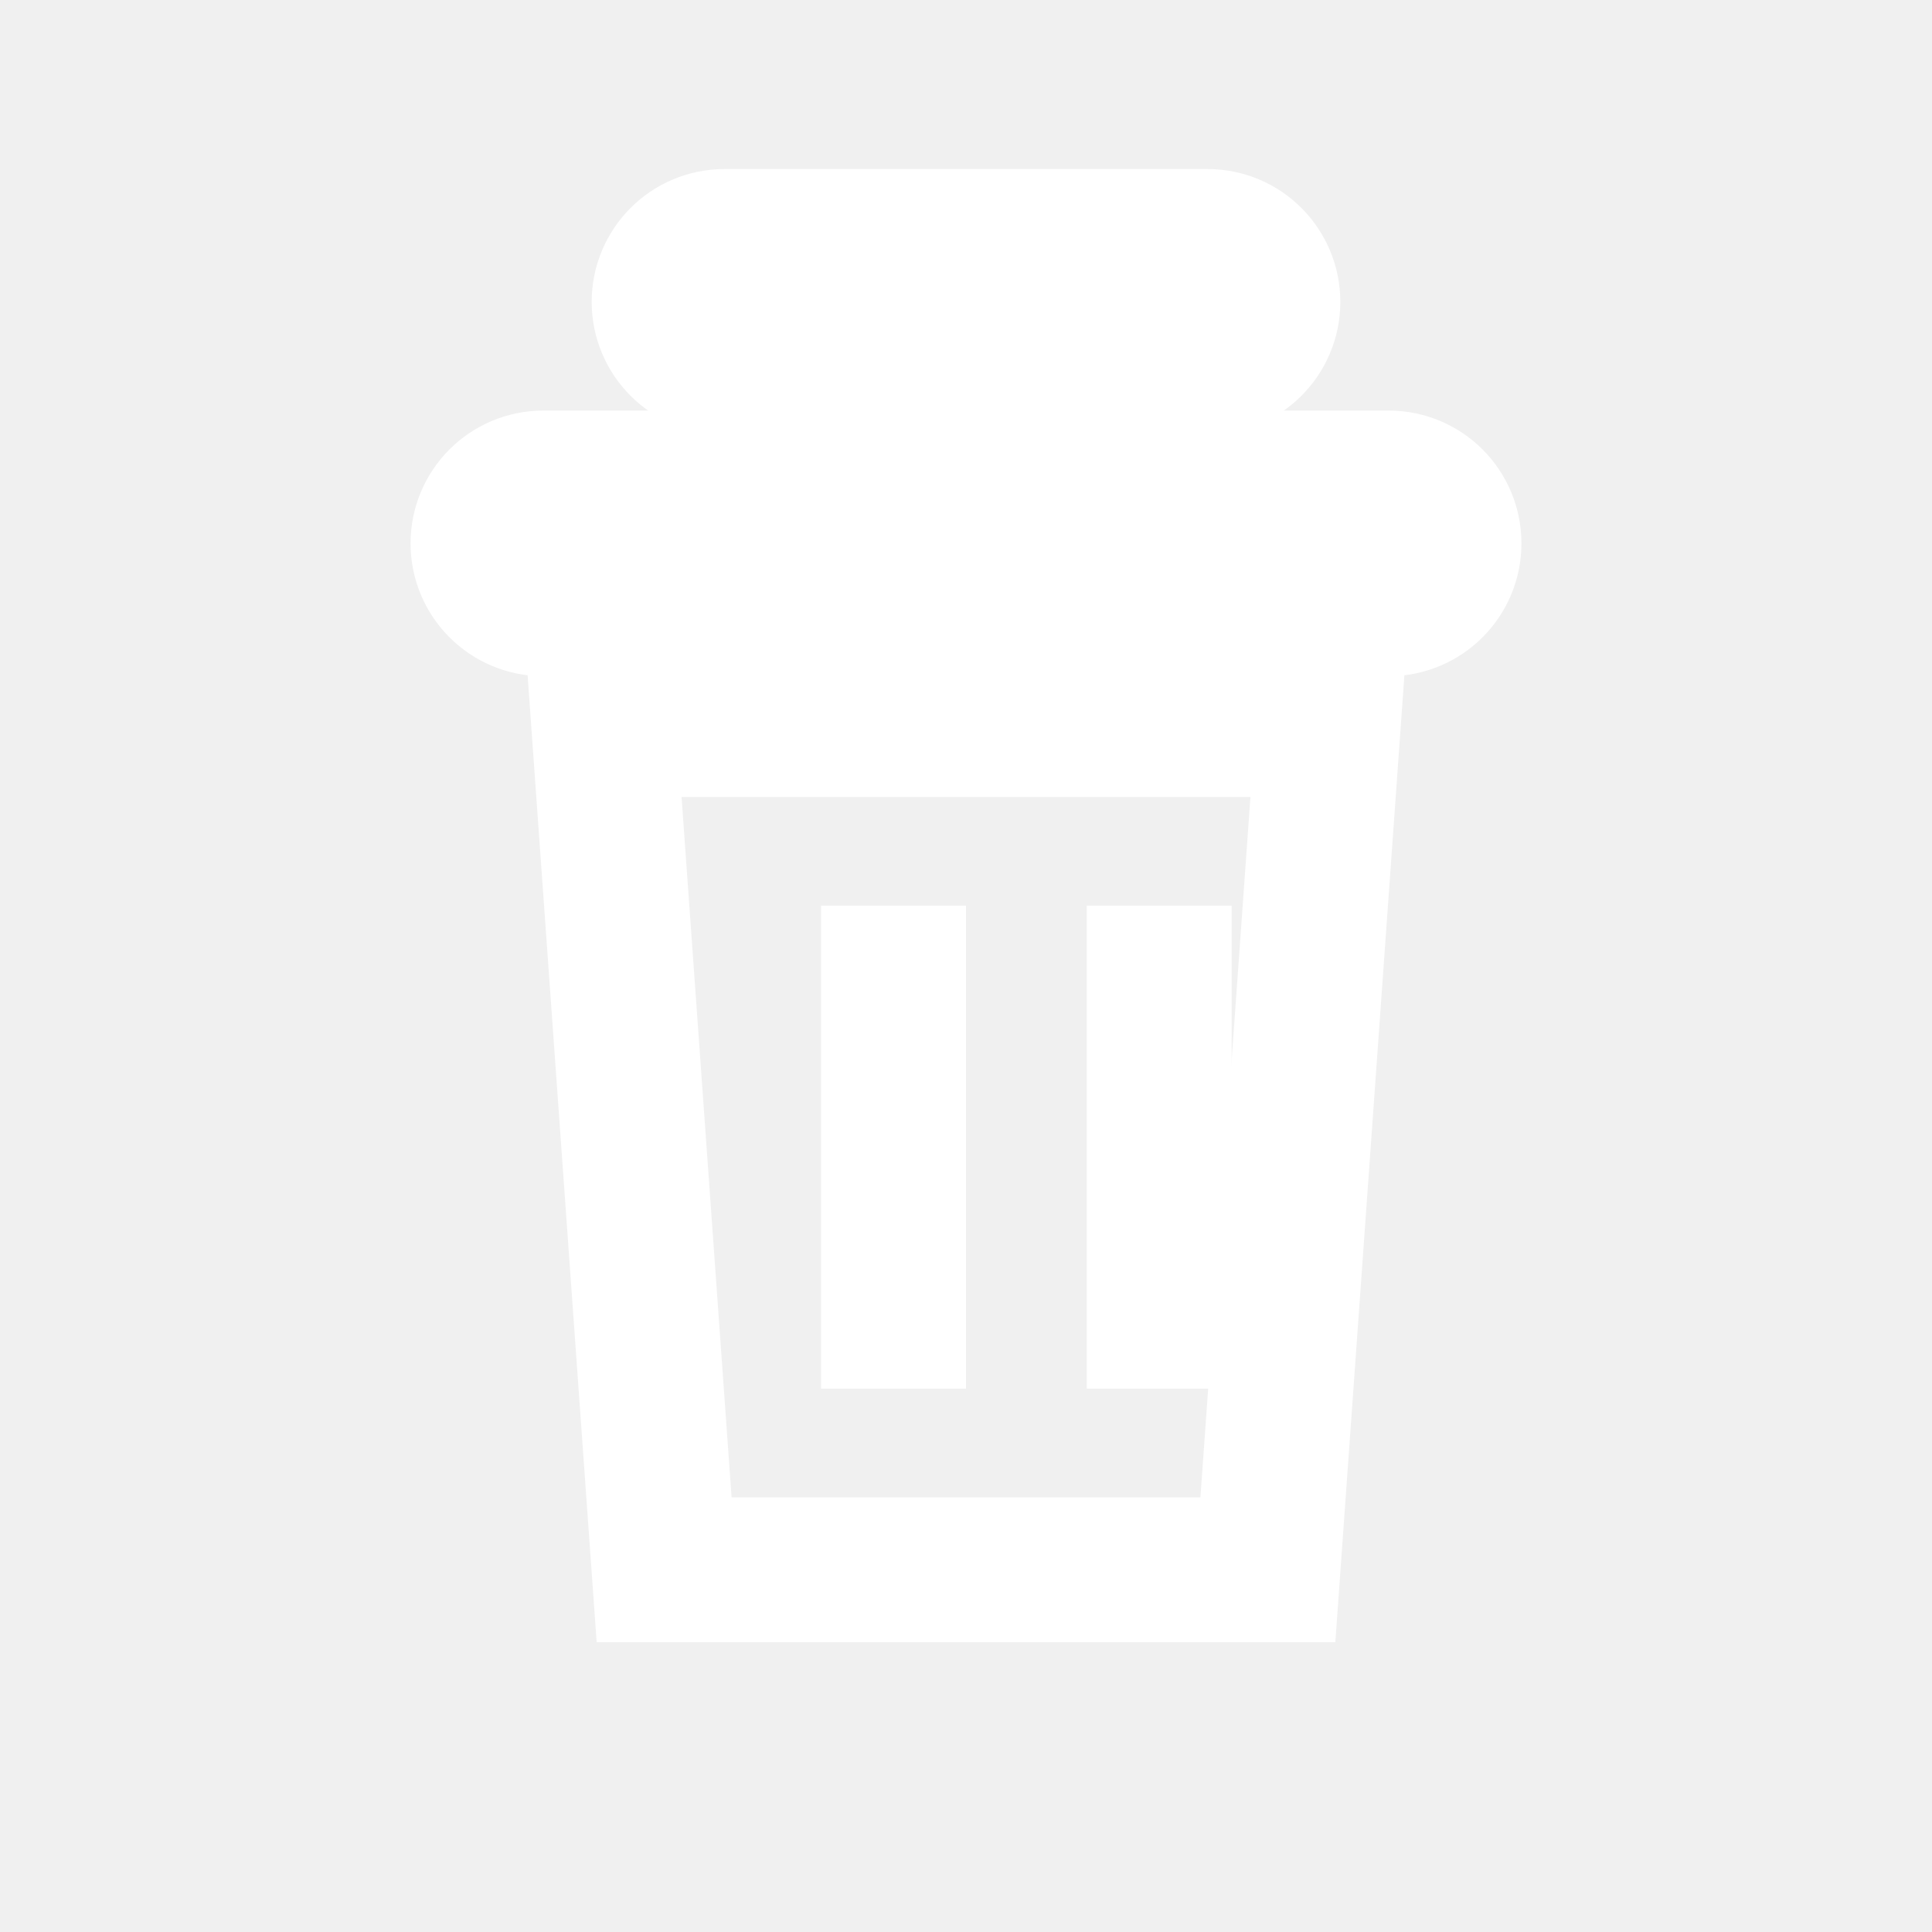
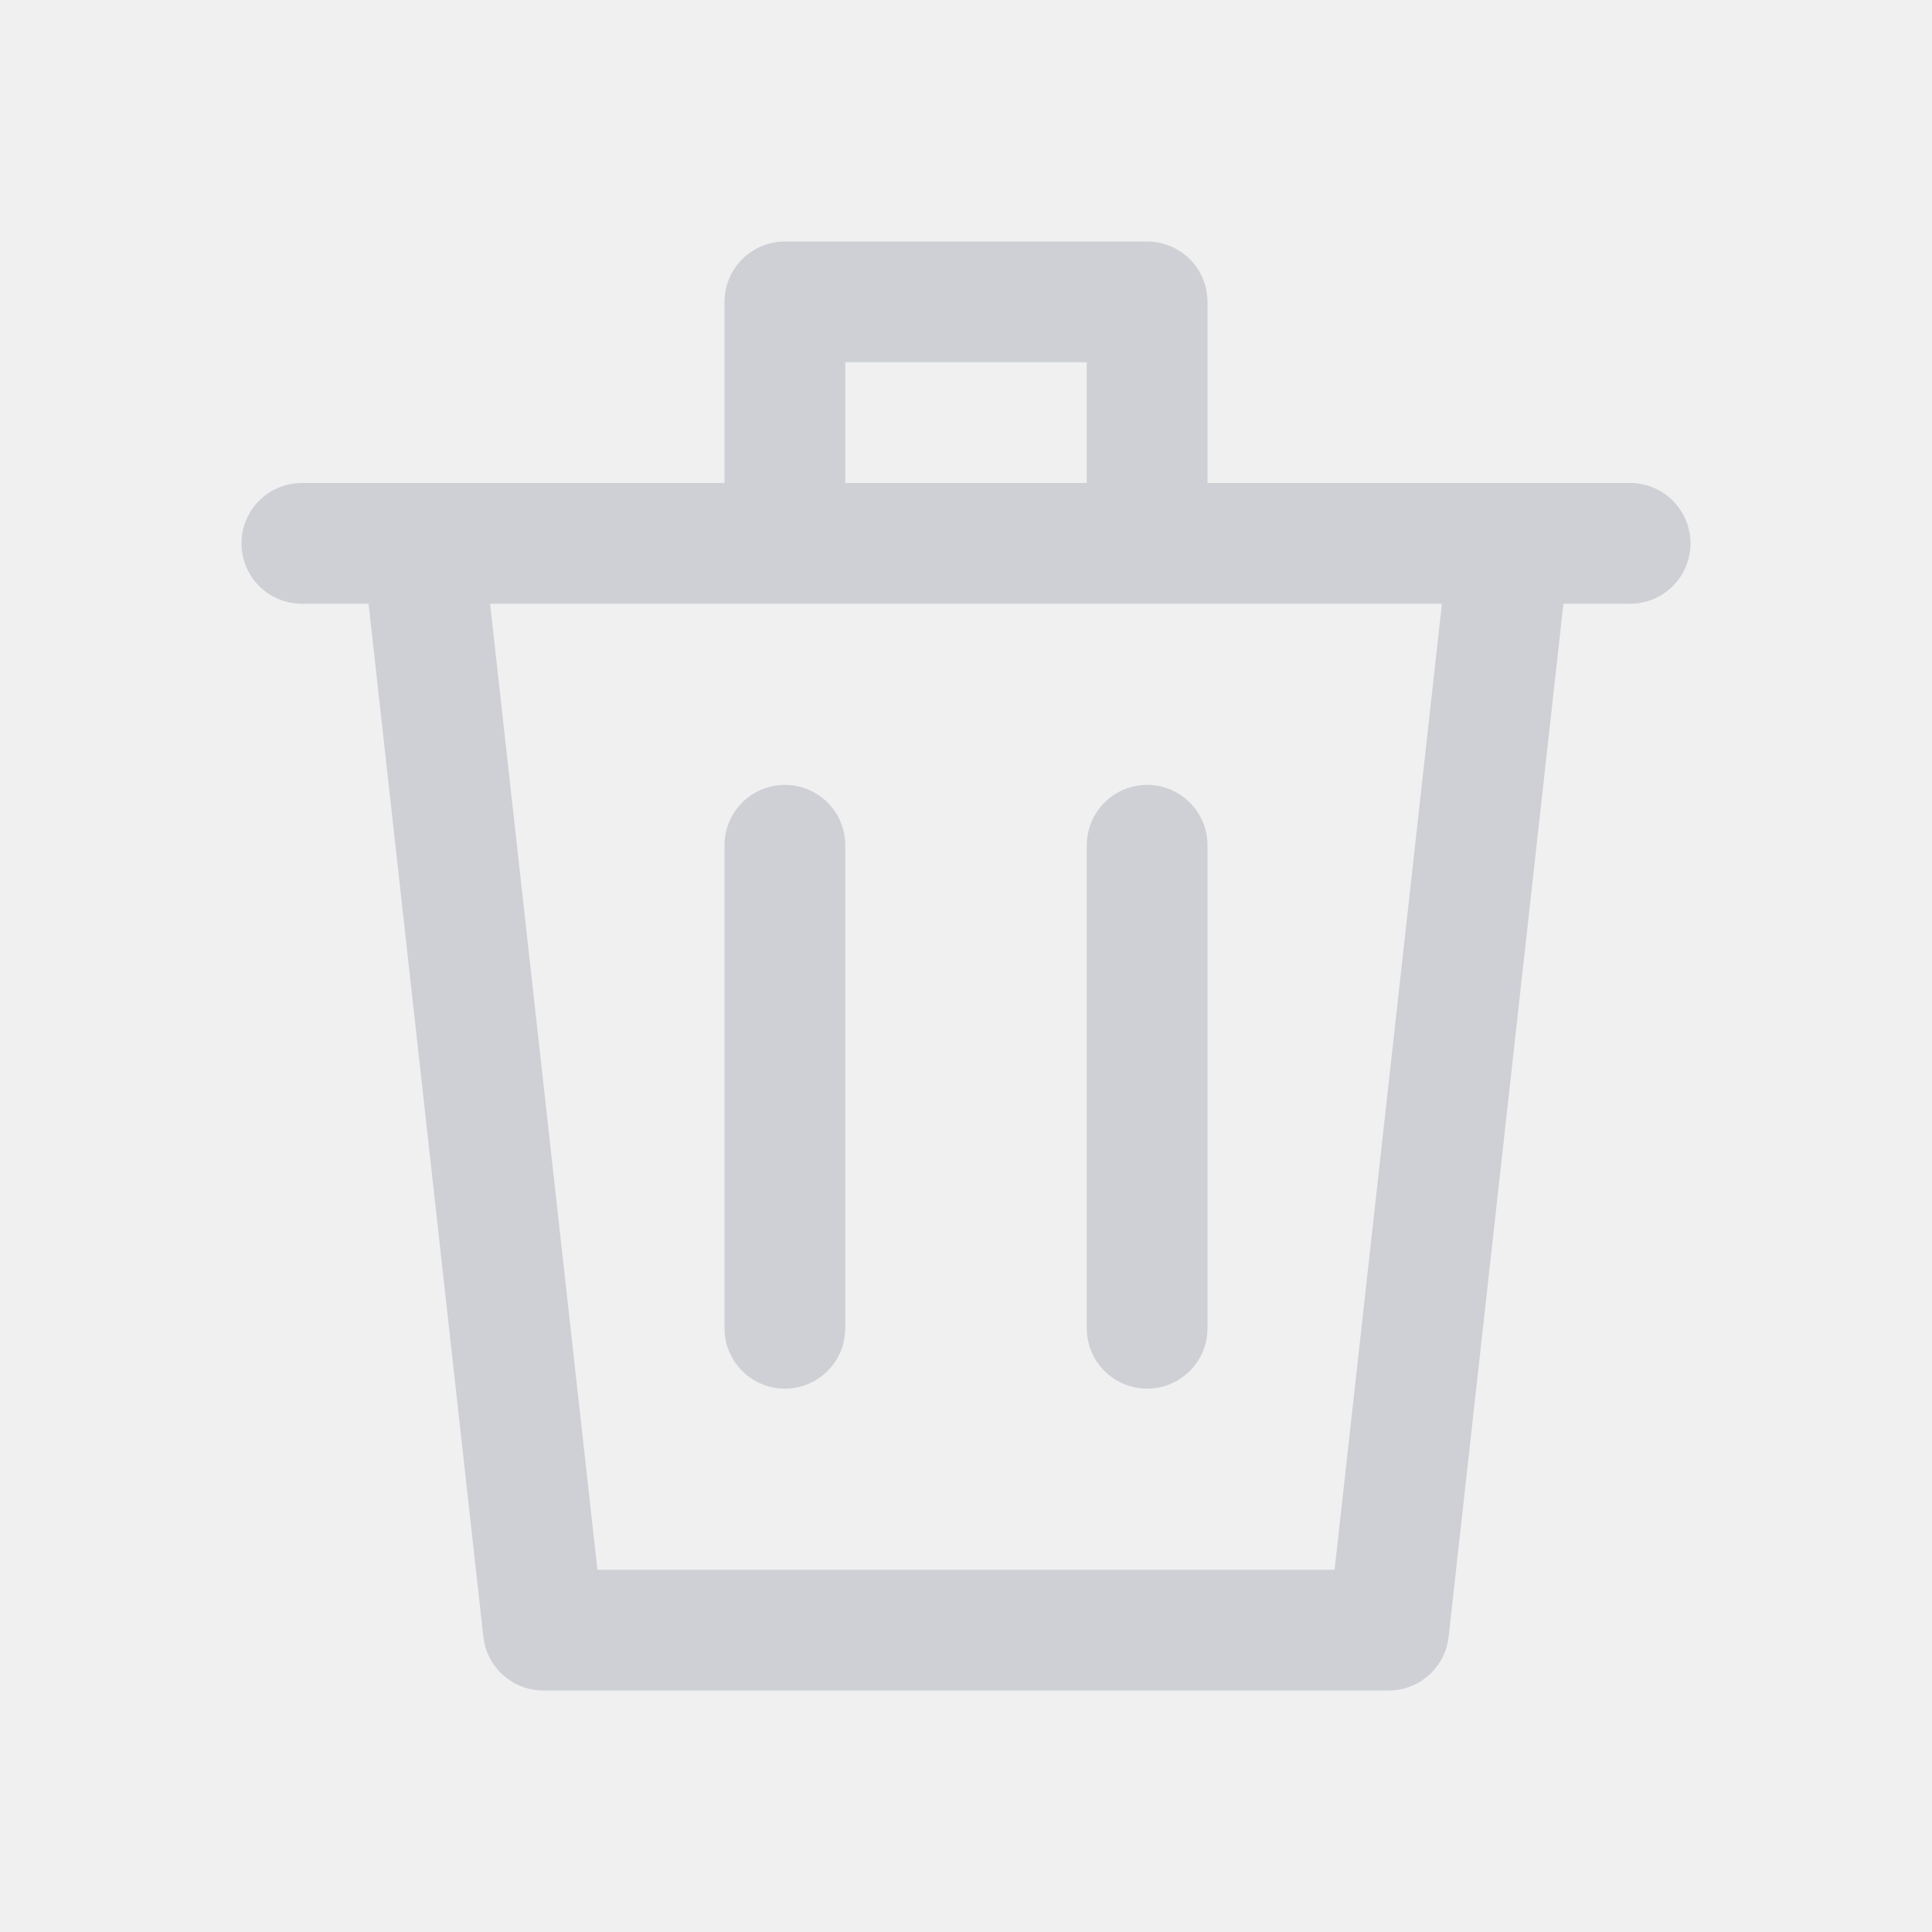
- <svg xmlns="http://www.w3.org/2000/svg" width="16" height="16" viewBox="0 0 16 16">
-   <g stroke="white" fill="none" stroke-width="1.2">
-     <rect x="5.5" y="2" width="5" height="1" rx="0.5" fill="white" />
-     <rect x="4" y="4" width="8" height="1" rx="0.5" fill="white" />
-     <path d="M5 6h6l-0.5 7H5.5L5 6z" stroke="white" fill="none" />
-     <line x1="7.4" y1="7.5" x2="7.4" y2="11.5" stroke="white" />
-     <line x1="9.6" y1="7.5" x2="9.6" y2="11.5" stroke="white" />
-   </g>
+ <svg xmlns="http://www.w3.org/2000/svg" width="16" height="16" viewBox="0 0 16 16" fill="none">
+   <path d="M2.5 4.5H13.5M6.5 4.5V2.5H9.5V4.5" stroke="#CED0D6" stroke-linecap="round" stroke-linejoin="round" />
+   <path d="M3.5 4.5L4.5 13.5H11.5L12.5 4.5" stroke="#CED0D6" stroke-linecap="round" stroke-linejoin="round" />
+   <path d="M6.5 7V11M9.5 7V11" stroke="#CED0D6" stroke-linecap="round" stroke-linejoin="round" />
</svg>
